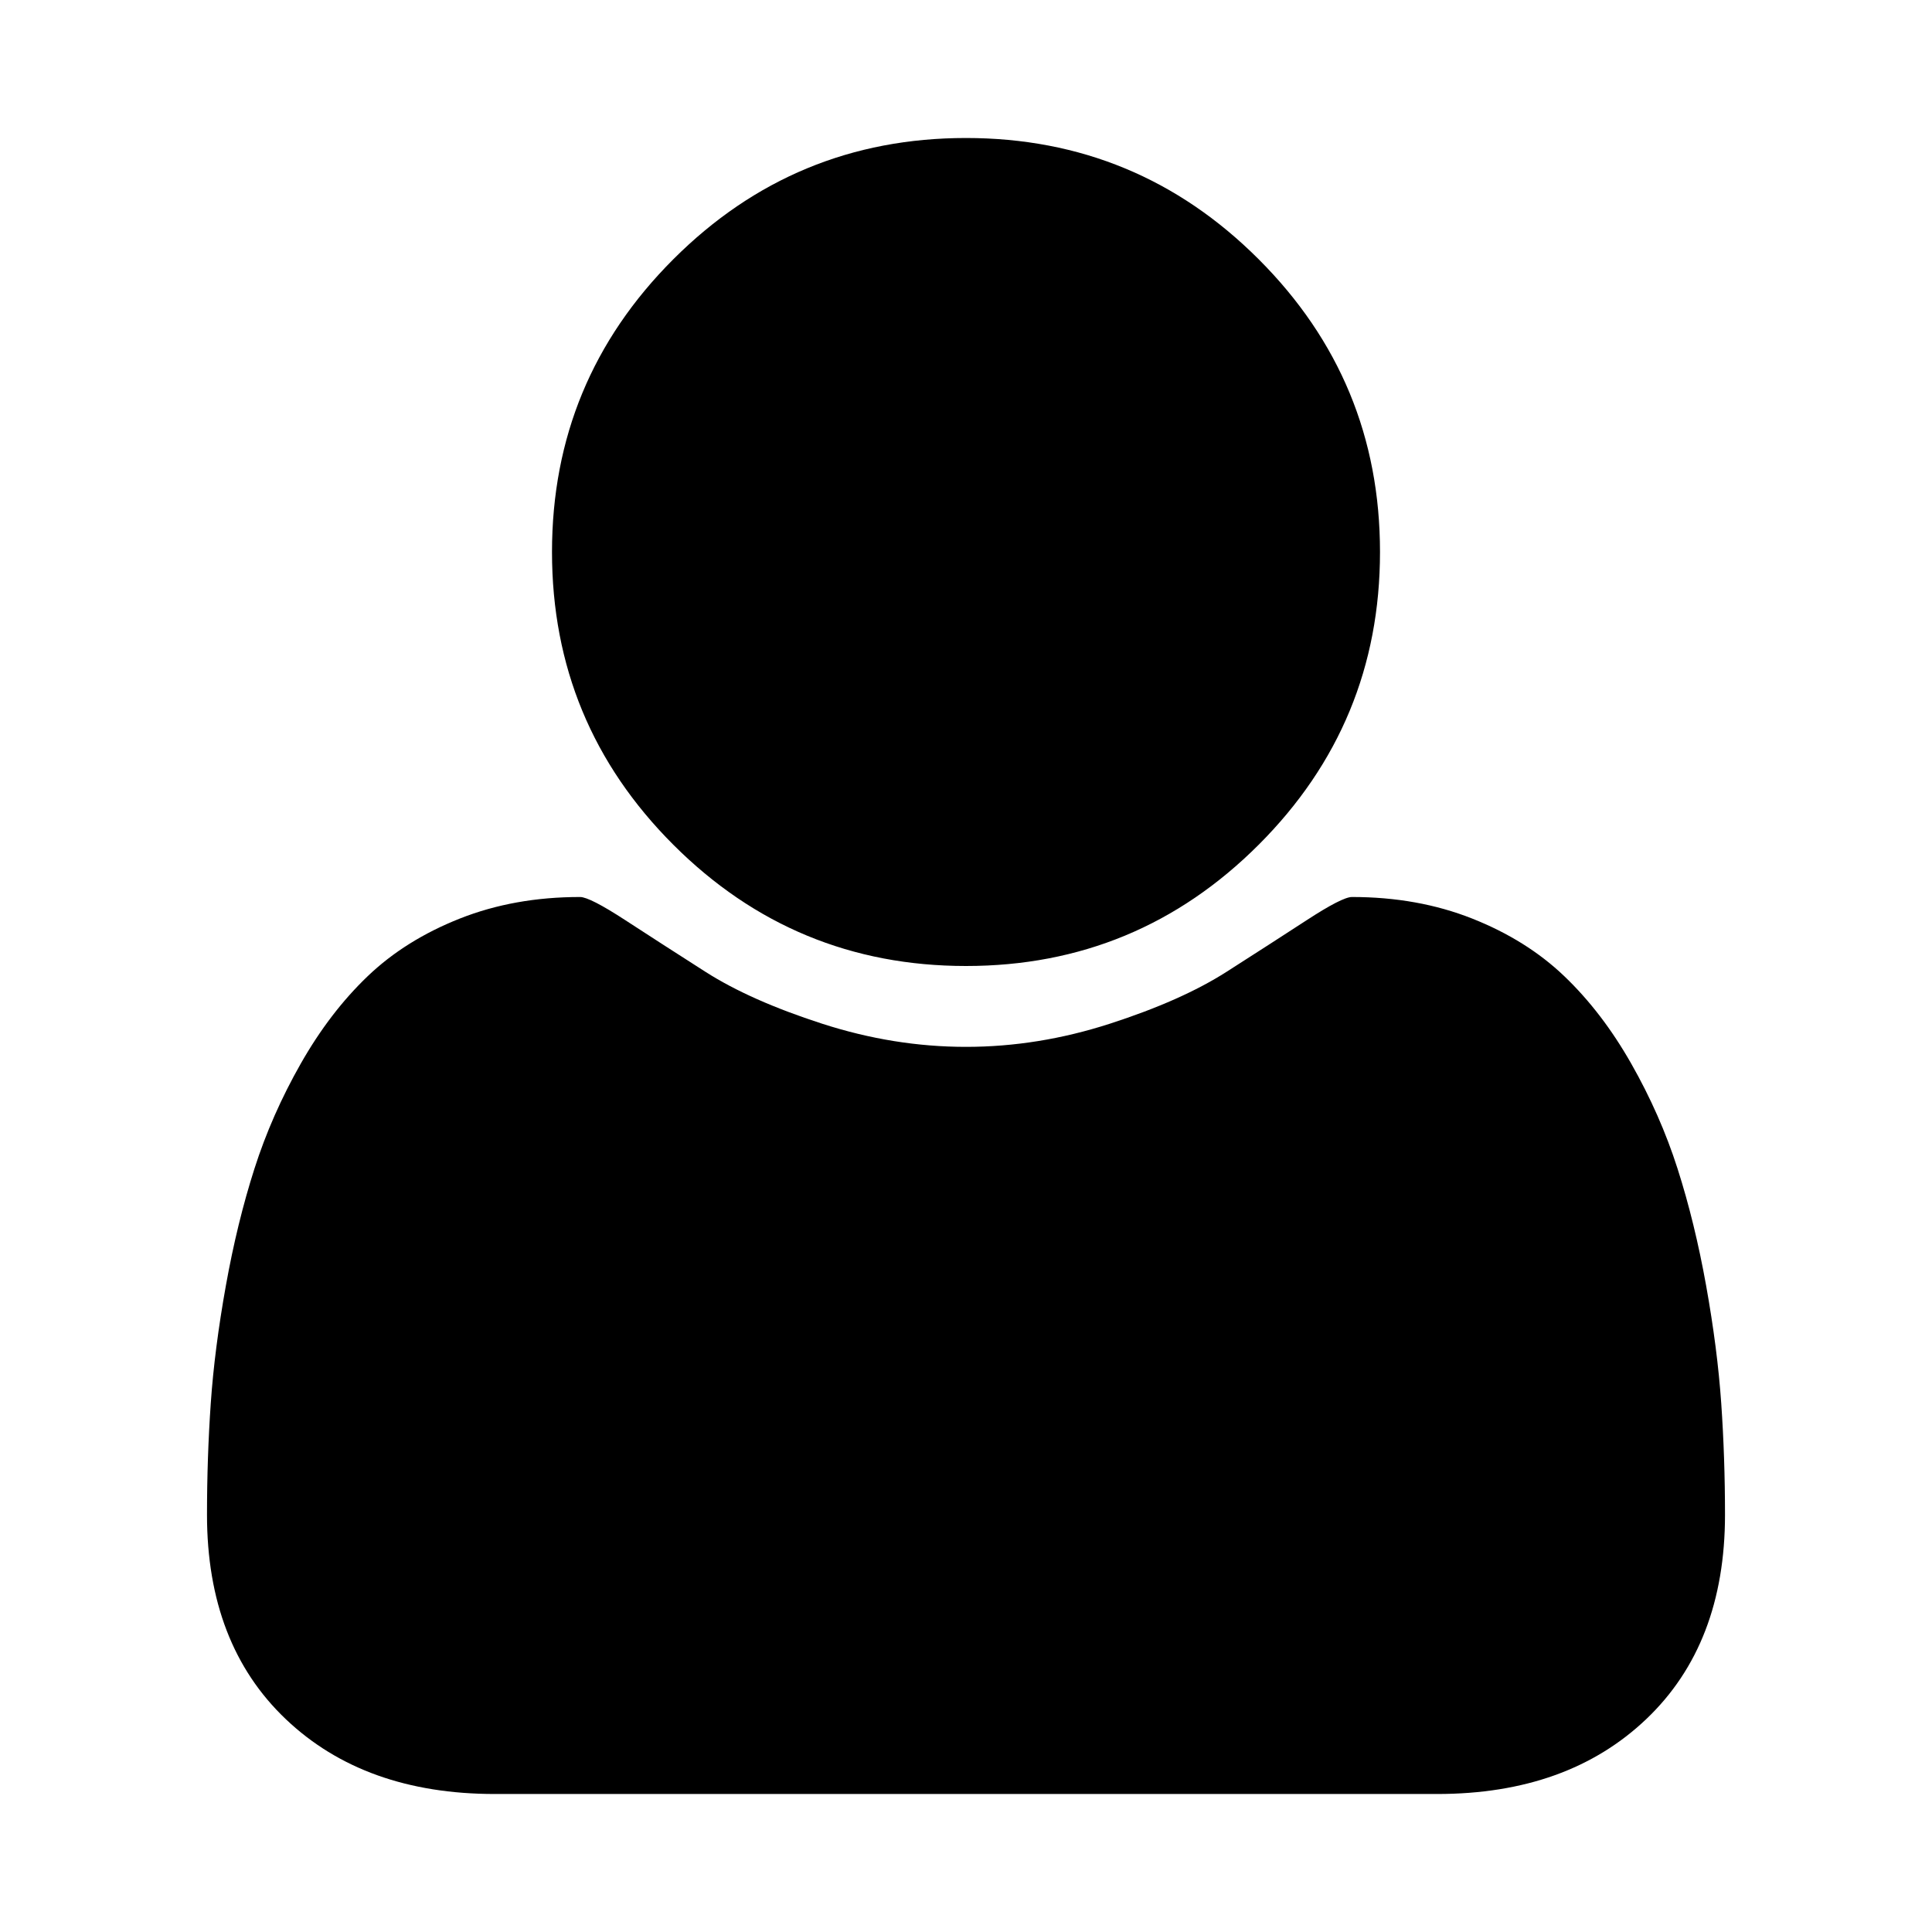
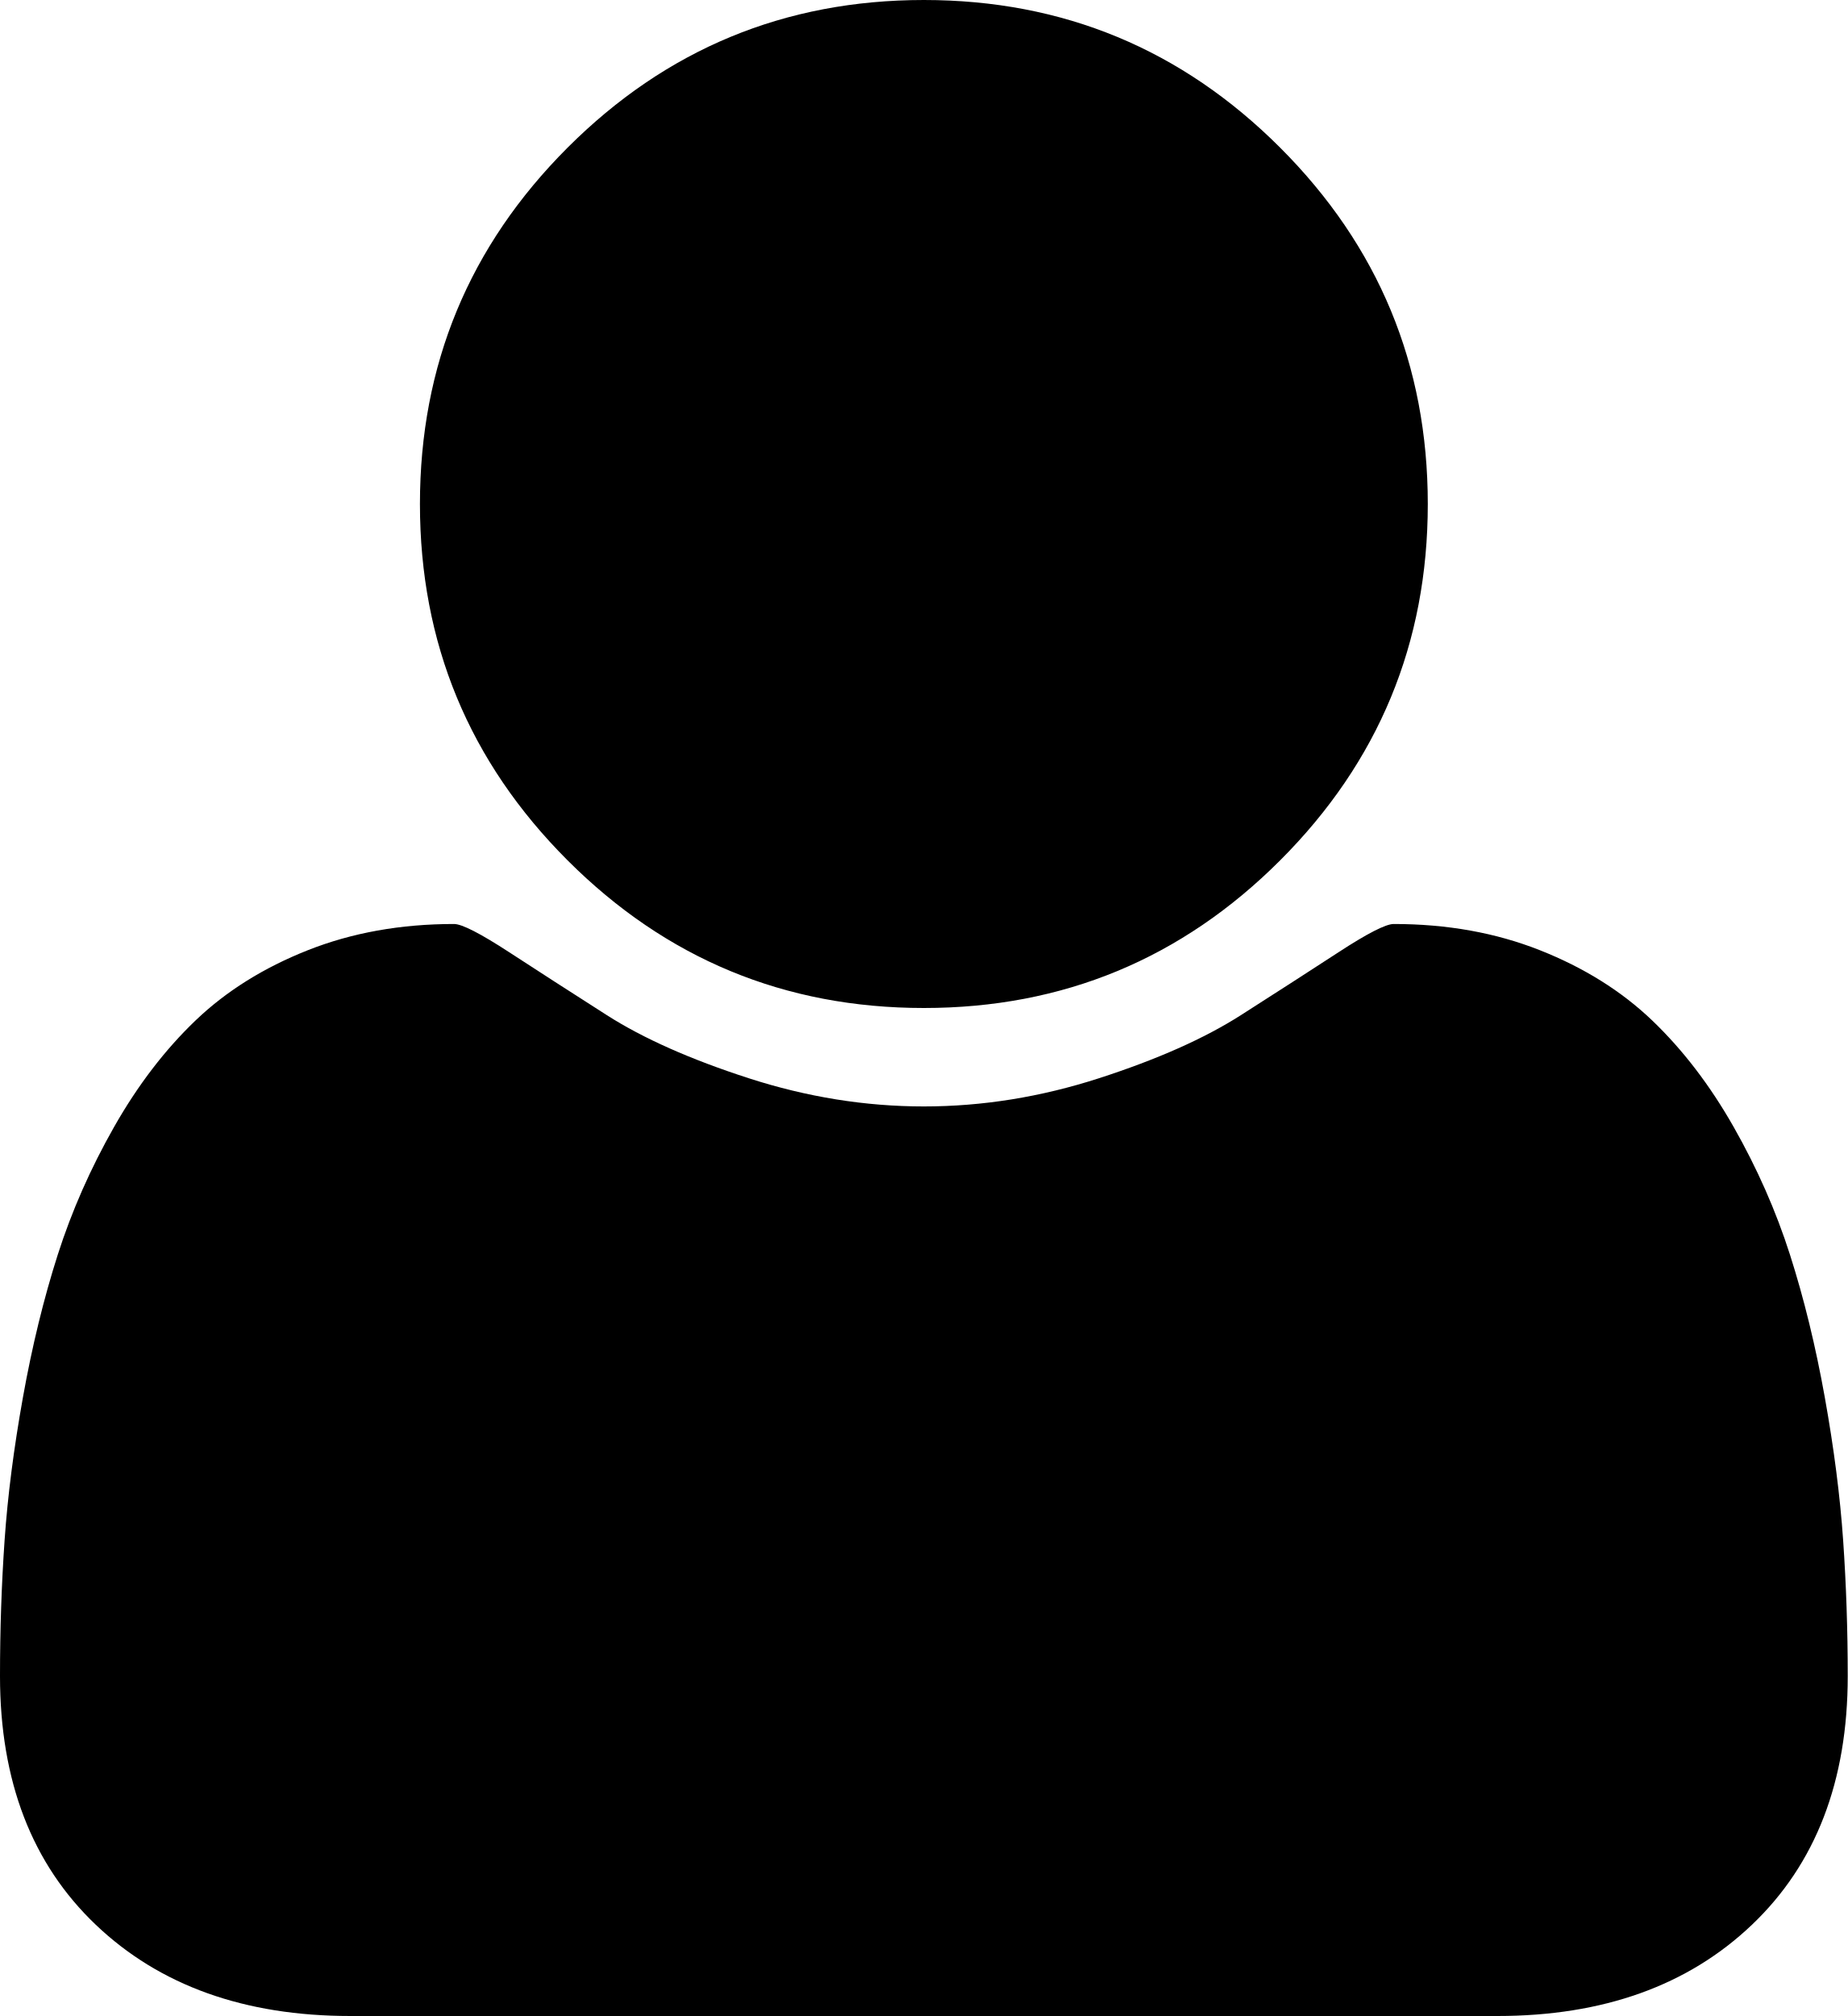
- <svg xmlns="http://www.w3.org/2000/svg" width="1792" height="1792" viewBox="0 0 1792 1792">
-   <path d="M1600 1405q0 120-73 189.5t-194 69.5h-874q-121 0-194-69.5t-73-189.5q0-53 3.5-103.5t14-109 26.5-108.5 43-97.5 62-81 85.5-53.5 111.5-20q9 0 42 21.5t74.5 48 108 48 133.5 21.5 133.5-21.5 108-48 74.5-48 42-21.5q61 0 111.5 20t85.5 53.5 62 81 43 97.5 26.5 108.5 14 109 3.5 103.5zm-320-893q0 159-112.5 271.5t-271.5 112.5-271.5-112.5-112.5-271.5 112.5-271.5 271.5-112.5 271.5 112.5 112.5 271.5z" />
+ <svg xmlns="http://www.w3.org/2000/svg" version="1.1" viewBox="0 0 1408 1536">
+   <path d="m1408 1277q0 120-73 189.5t-194 69.5h-874q-121 0-194-69.5t-73-189.5q0-53 3.5-103.5t14-109 26.5-108.5 43-97.5 62-81 85.5-53.5 111.5-20q9 0 42 21.5t74.5 48 108 48 133.5 21.5 133.5-21.5 108-48 74.5-48 42-21.5q61 0 111.5 20t85.5 53.5 62 81 43 97.5 26.5 108.5 14 109 3.5 103.5zm-320-893q0 159-112.5 271.5t-271.5 112.5-271.5-112.5-112.5-271.5 112.5-271.5 271.5-112.5 271.5 112.5 112.5 271.5z" />
</svg>
